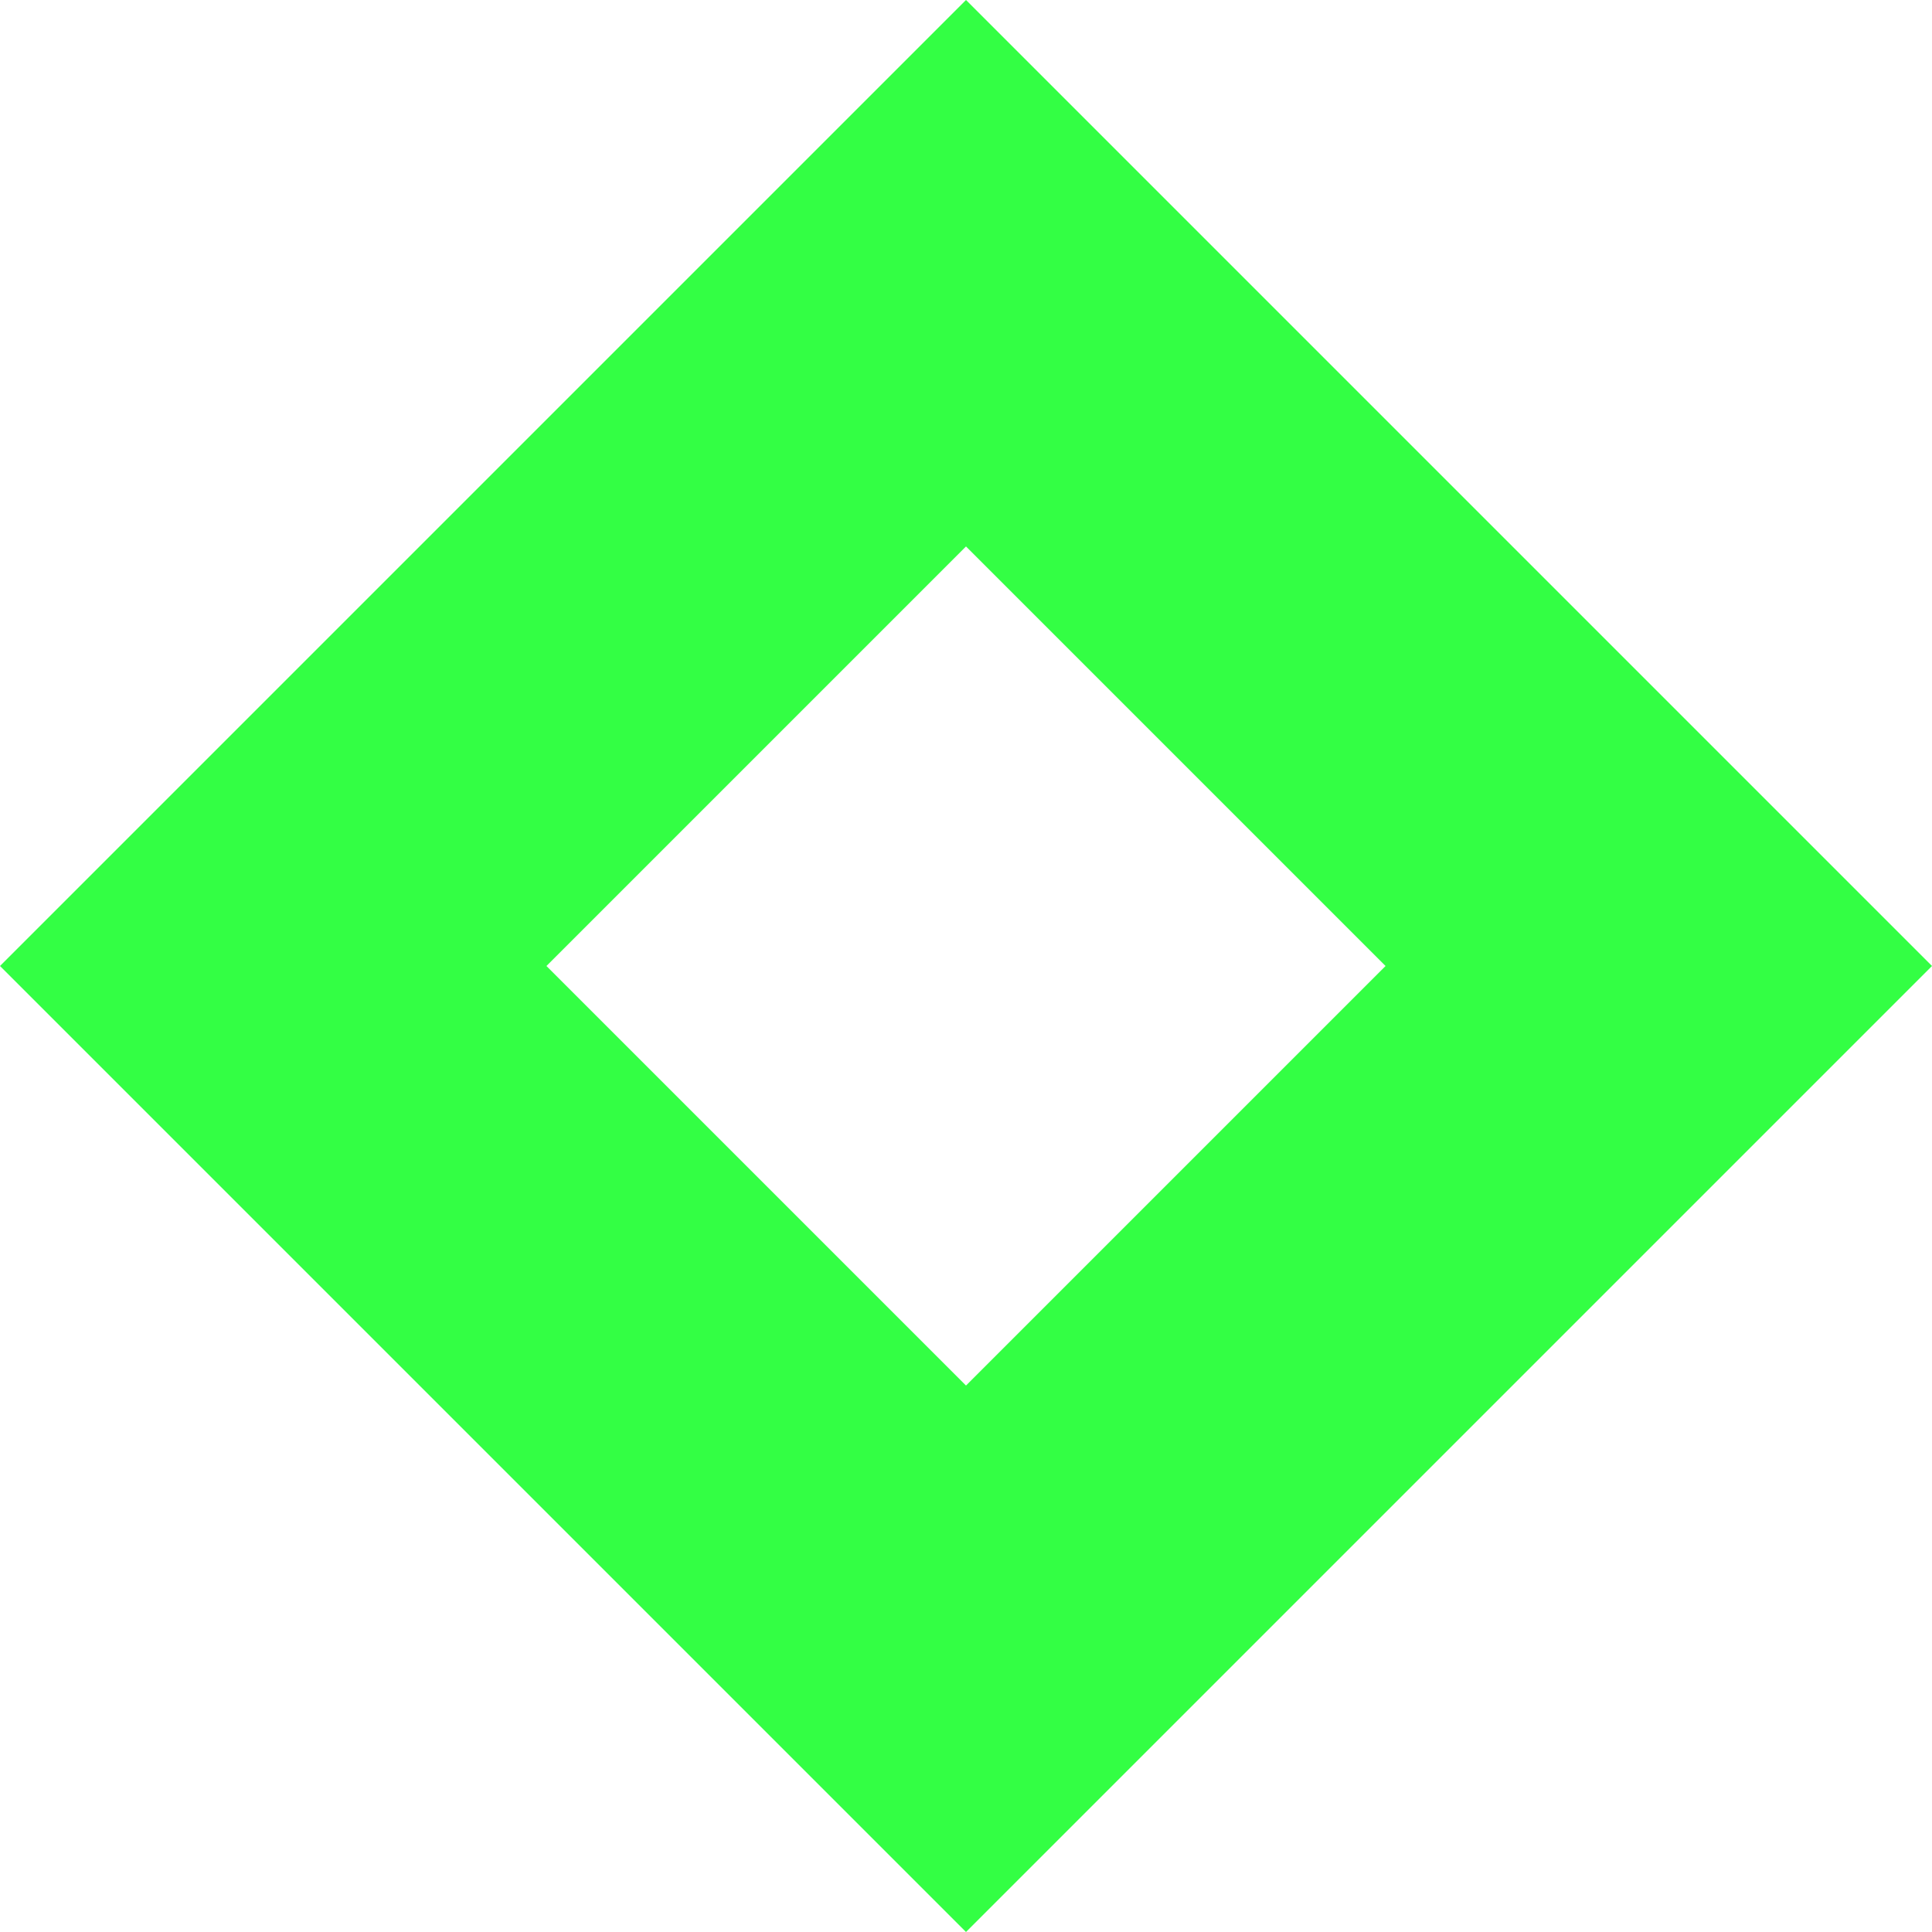
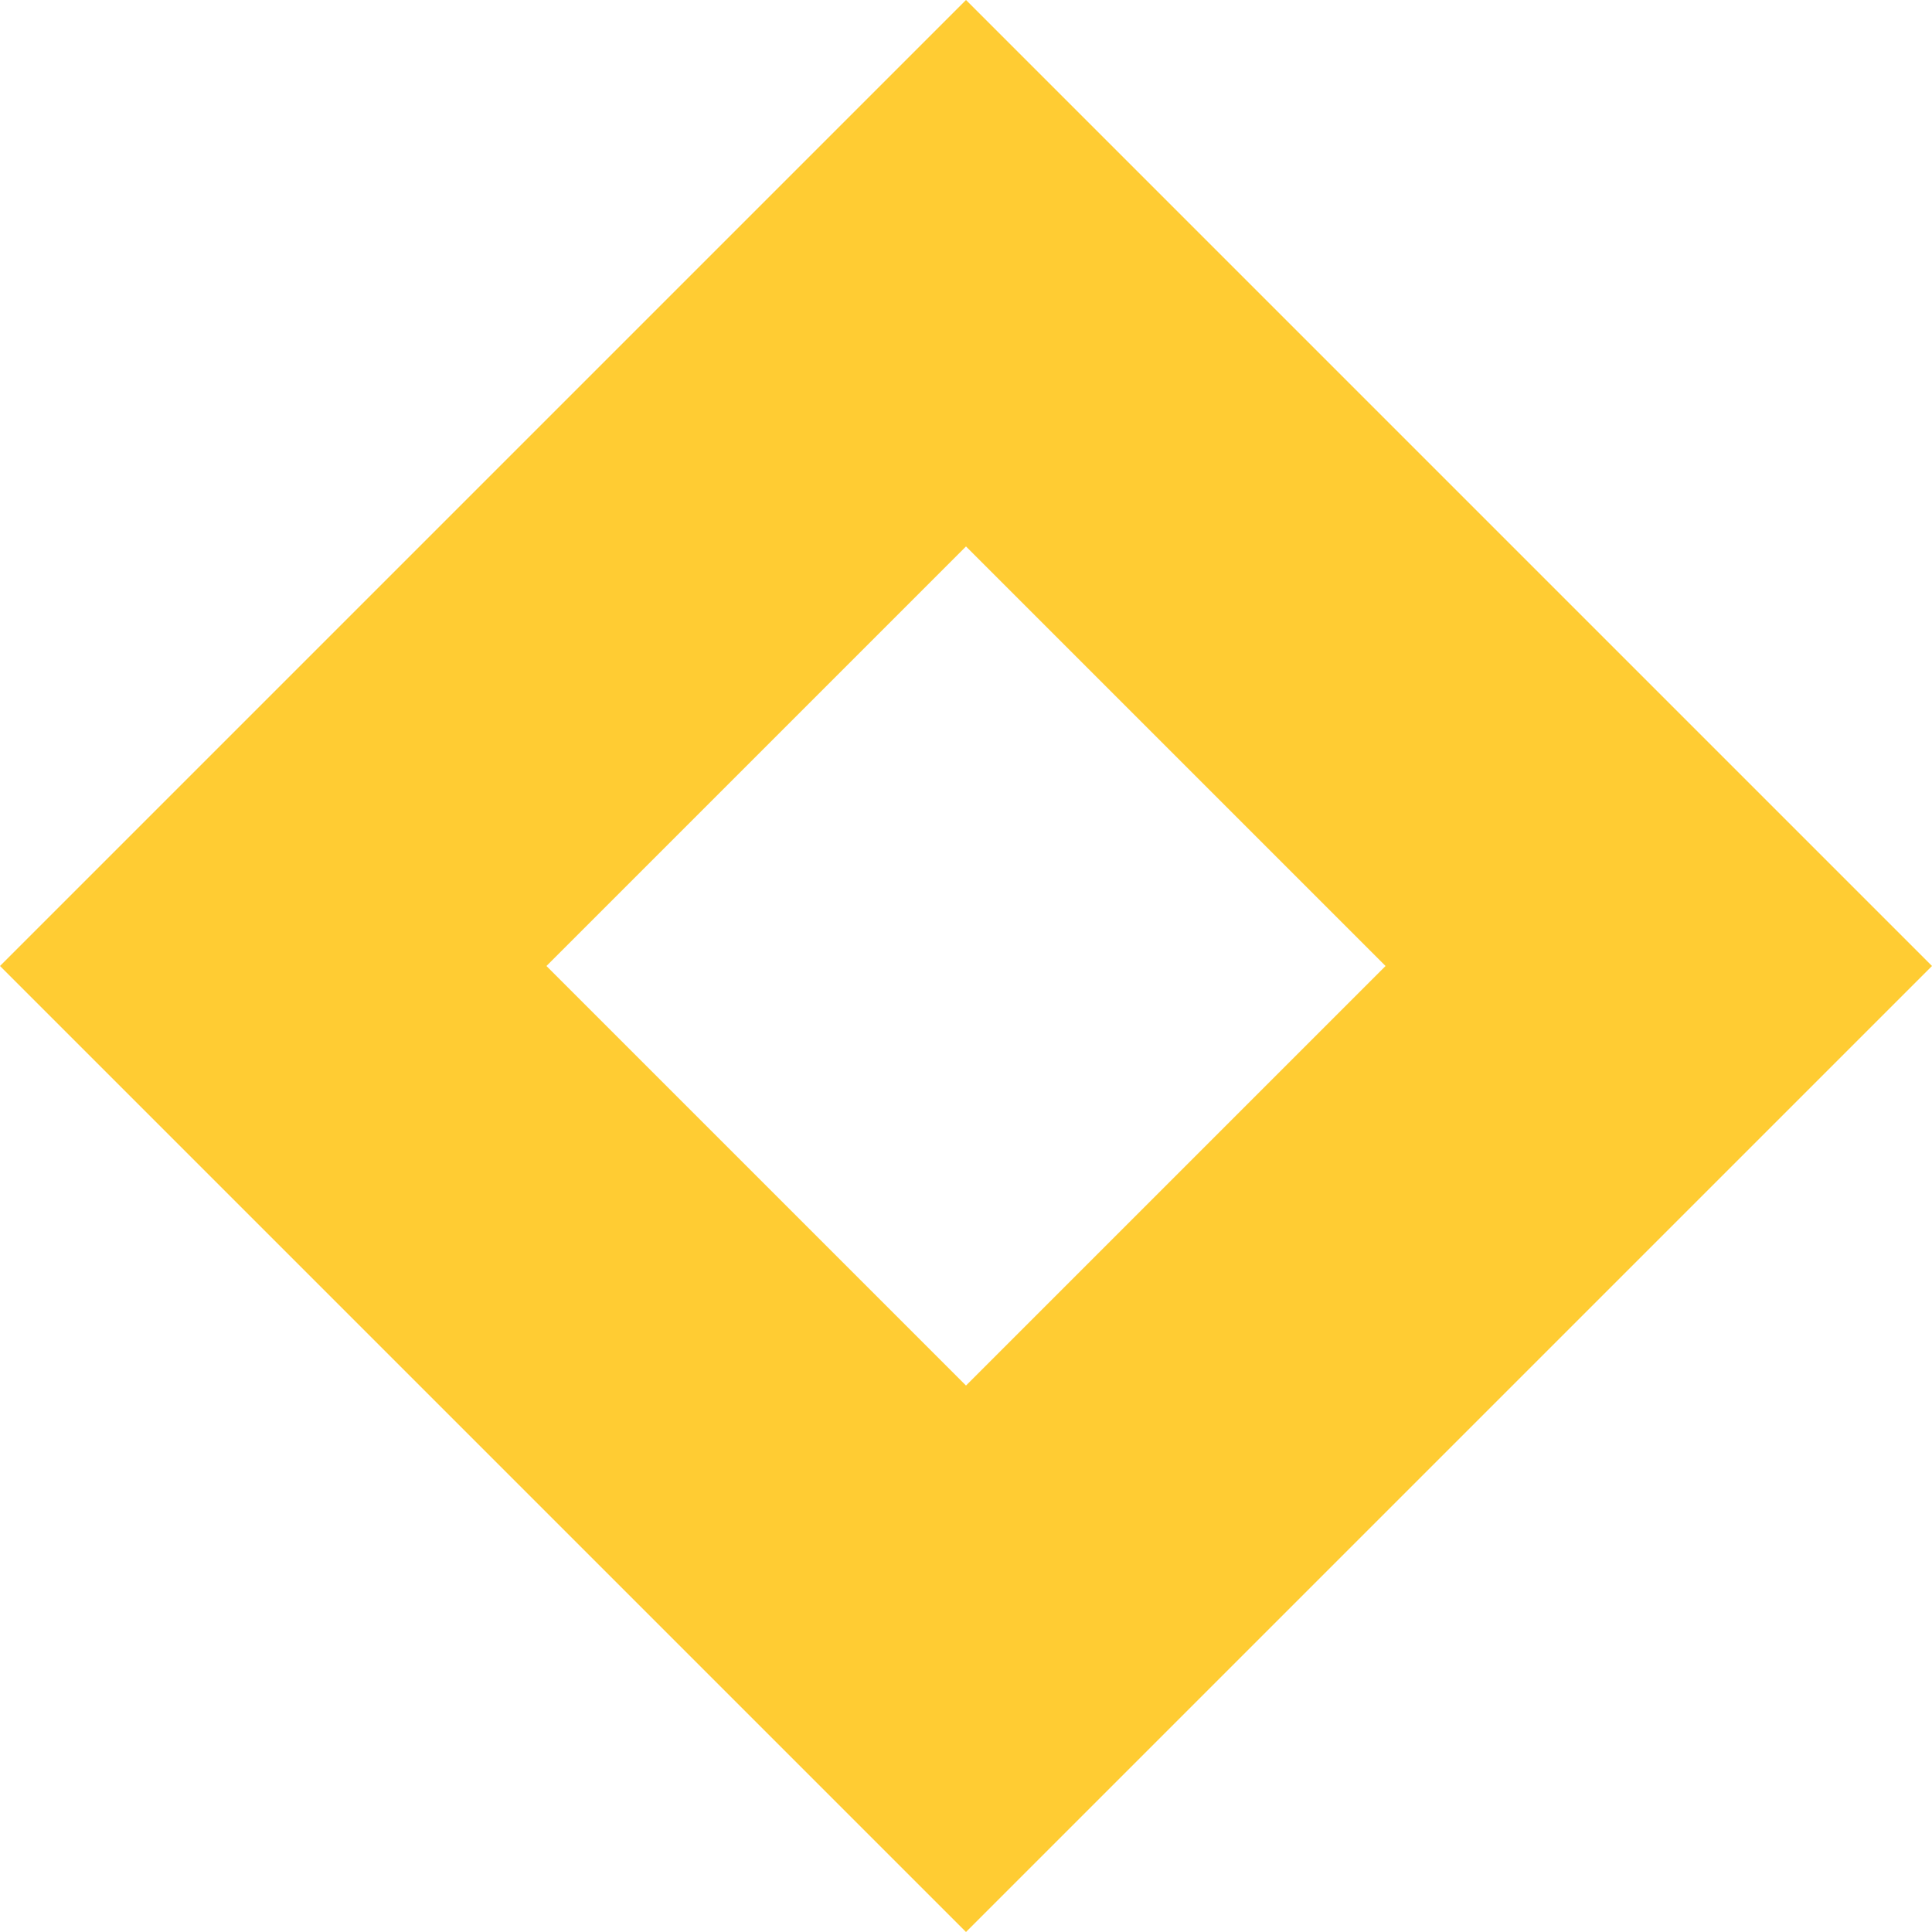
<svg xmlns="http://www.w3.org/2000/svg" id="Layer_1" data-name="Layer 1" viewBox="0 0 1000 1000">
  <defs>
-     <style>.cls-1{fill:#33ff44;}</style>
+     <style>.cls-1{fill:#ffcc33;}</style>
  </defs>
  <path class="cls-1" d="M500,0,0,500l500,500,500-500Zm0,717.16L282.84,500,500,282.84,717.16,500Z" transform="translate(0 0)" />
</svg>
